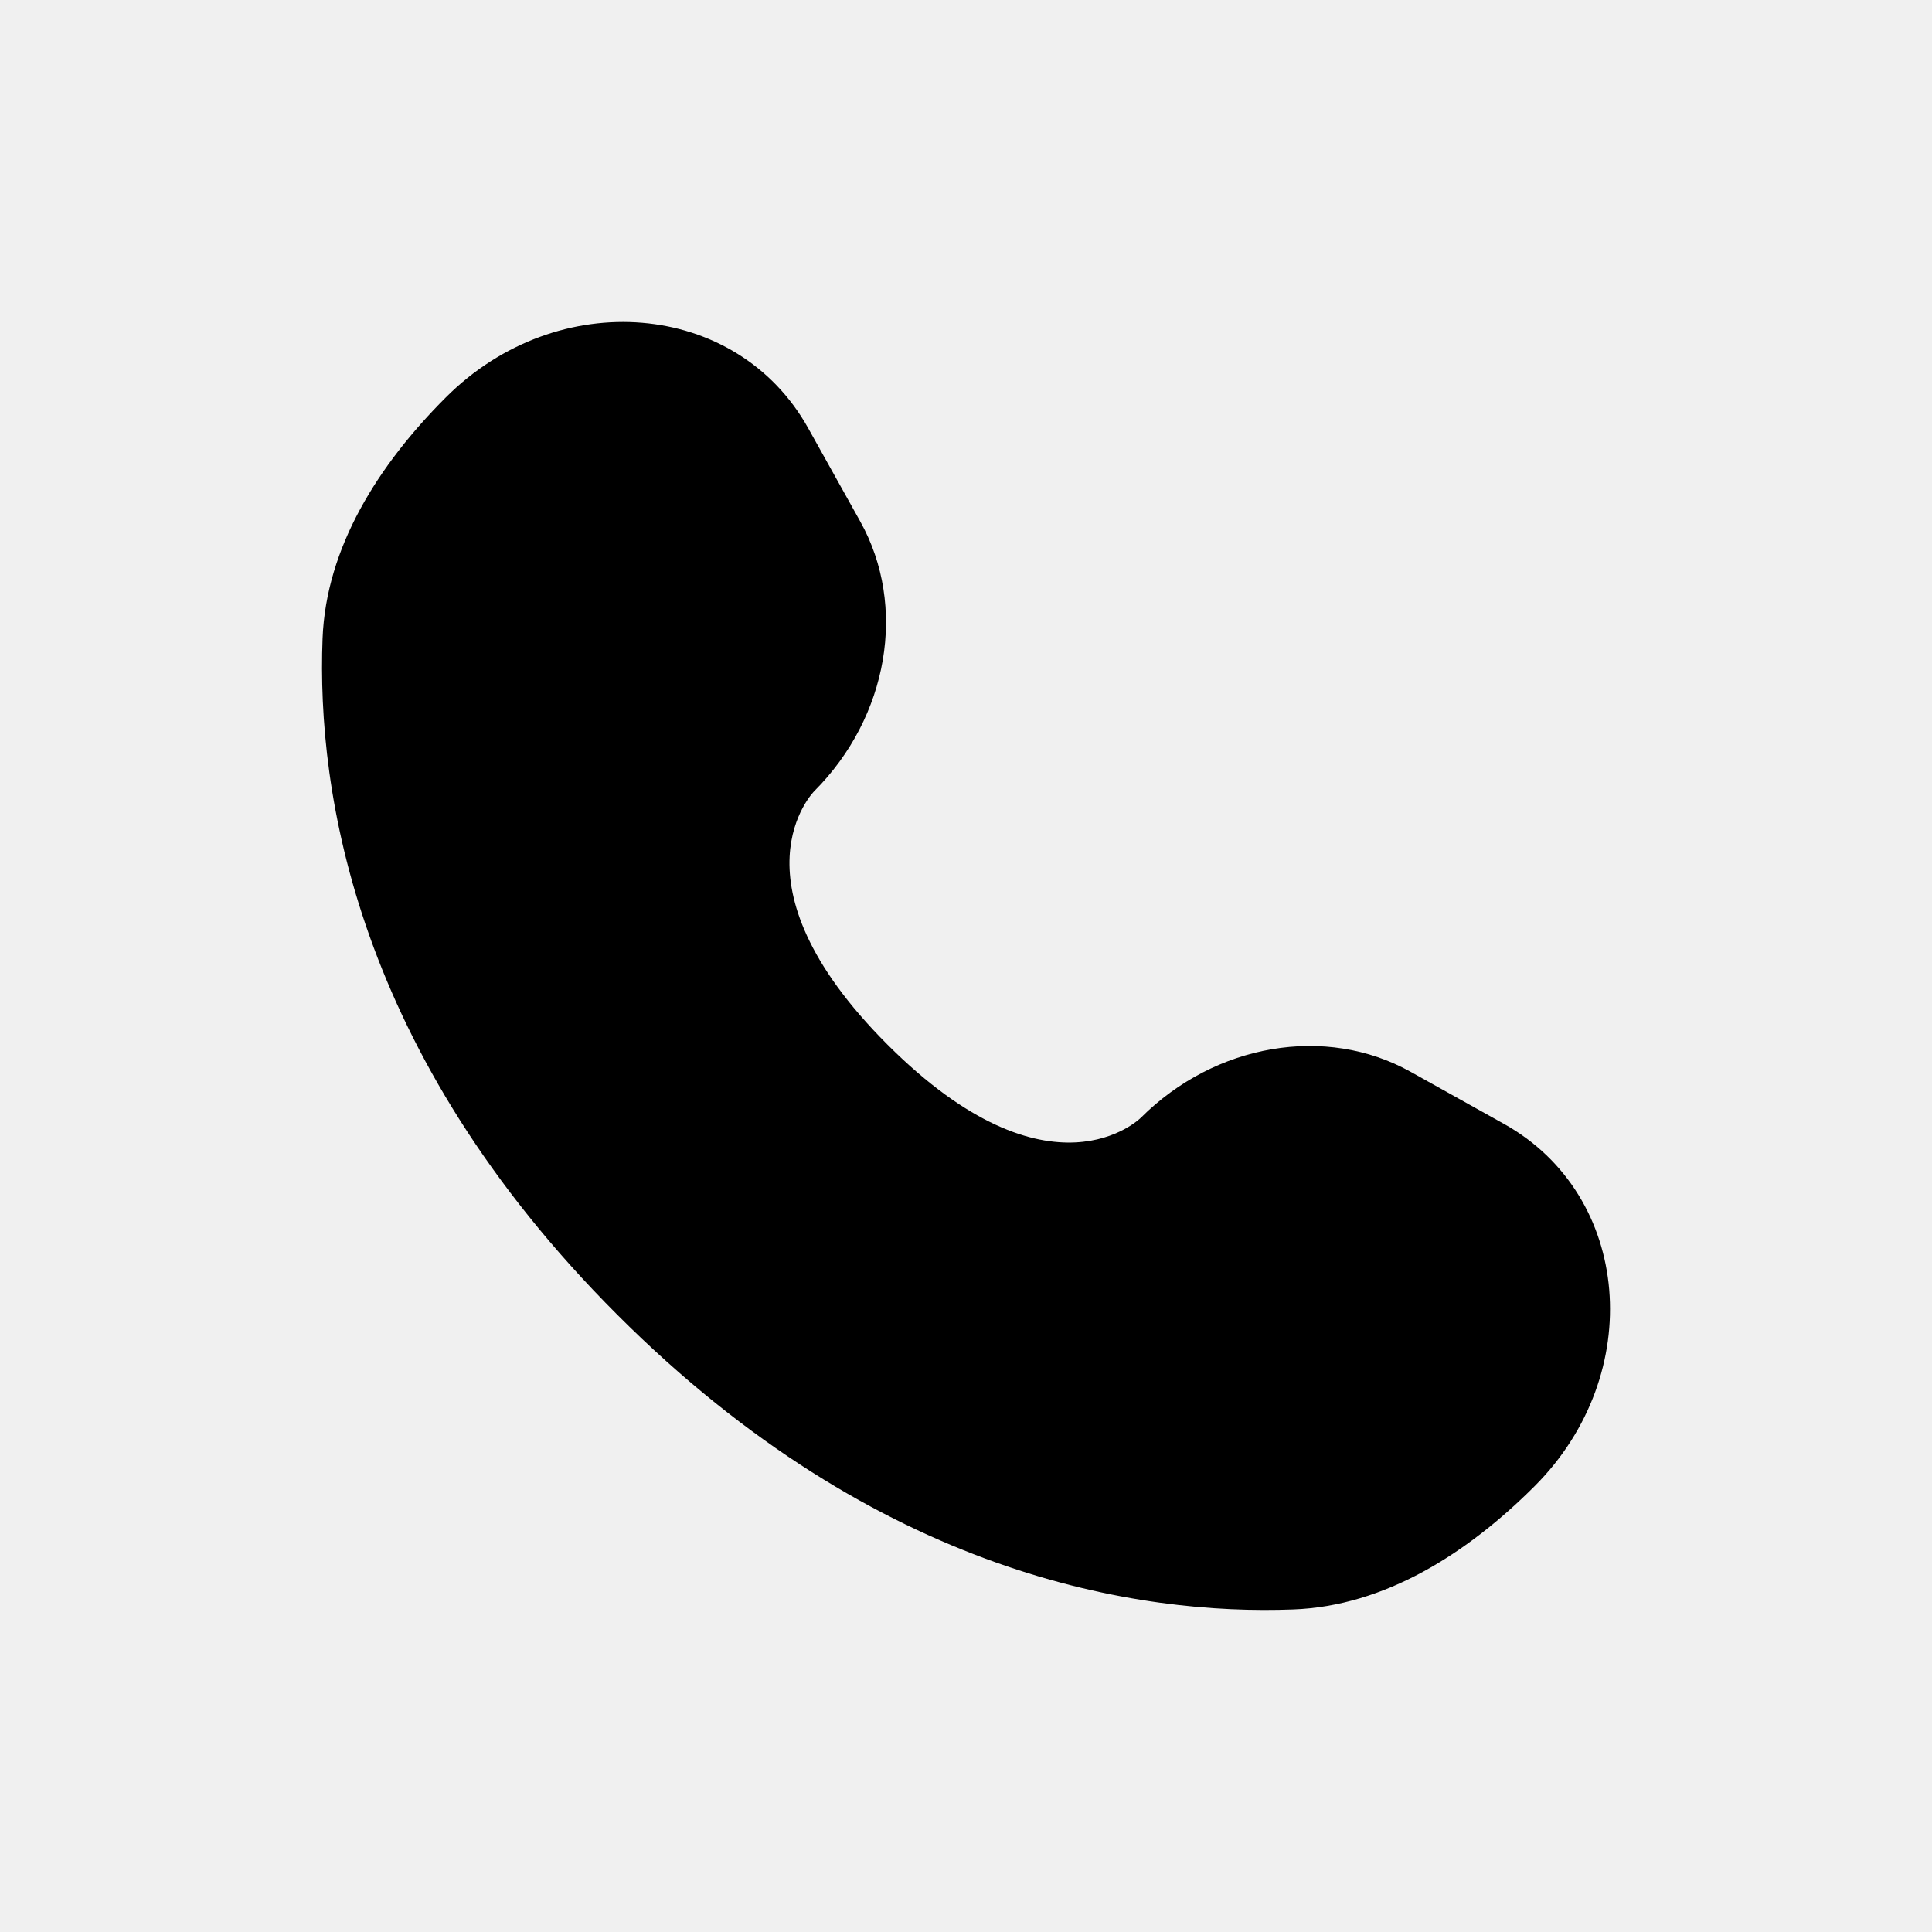
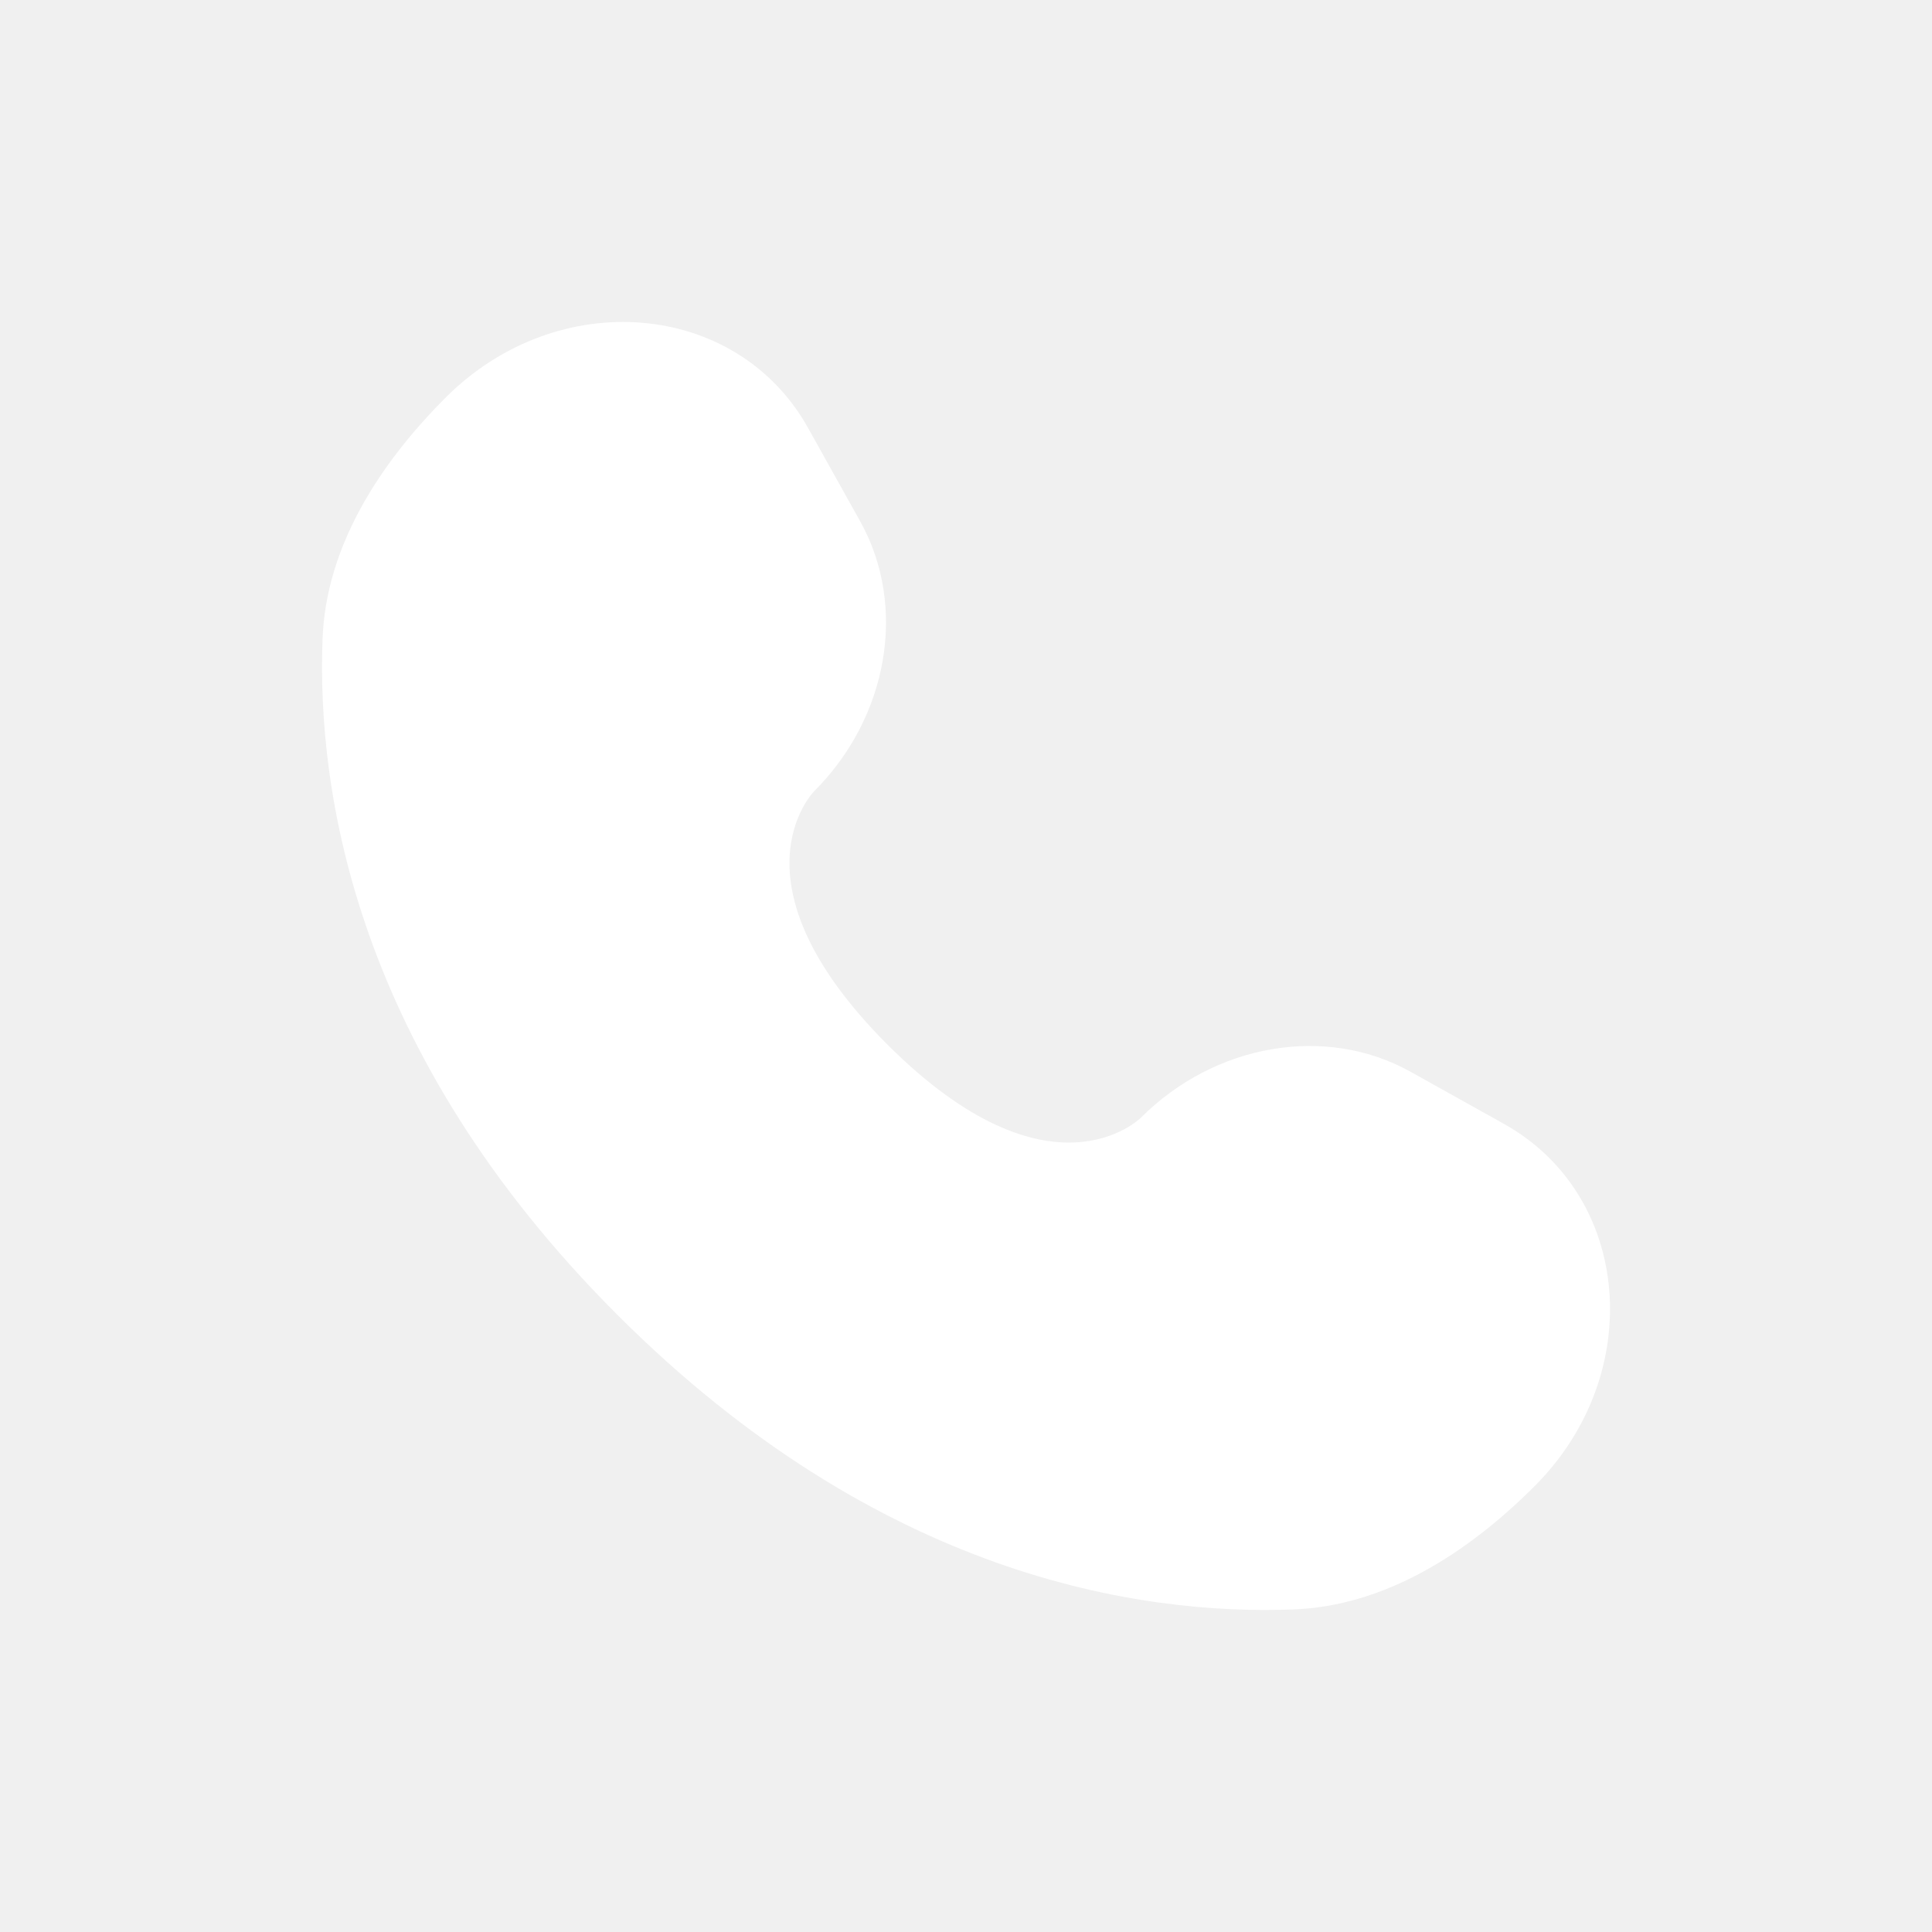
<svg xmlns="http://www.w3.org/2000/svg" viewBox="0 0 24 24" fill="none">
-   <path d="M10.038 5.316L10.687 6.479C11.272 7.529 11.037 8.905 10.115 9.828C10.115 9.828 10.115 9.828 10.115 9.828C10.115 9.828 8.996 10.947 11.024 12.976C13.053 15.004 14.171 13.886 14.172 13.885C14.172 13.885 14.172 13.885 14.172 13.885C15.095 12.963 16.471 12.728 17.521 13.313L18.684 13.962C20.269 14.847 20.456 17.069 19.063 18.462C18.226 19.299 17.2 19.951 16.067 19.993C14.159 20.066 10.918 19.583 7.668 16.332C4.417 13.082 3.934 9.841 4.007 7.933C4.05 6.8 4.701 5.774 5.538 4.937C6.931 3.544 9.153 3.731 10.038 5.316Z" fill="#000000" />
+   <path d="M10.038 5.316L10.687 6.479C11.272 7.529 11.037 8.905 10.115 9.828C10.115 9.828 10.115 9.828 10.115 9.828C10.115 9.828 8.996 10.947 11.024 12.976C13.053 15.004 14.171 13.886 14.172 13.885C14.172 13.885 14.172 13.885 14.172 13.885C15.095 12.963 16.471 12.728 17.521 13.313L18.684 13.962C20.269 14.847 20.456 17.069 19.063 18.462C18.226 19.299 17.2 19.951 16.067 19.993C14.159 20.066 10.918 19.583 7.668 16.332C4.417 13.082 3.934 9.841 4.007 7.933C4.05 6.8 4.701 5.774 5.538 4.937C6.931 3.544 9.153 3.731 10.038 5.316Z" fill="#ffffff" />
</svg>
